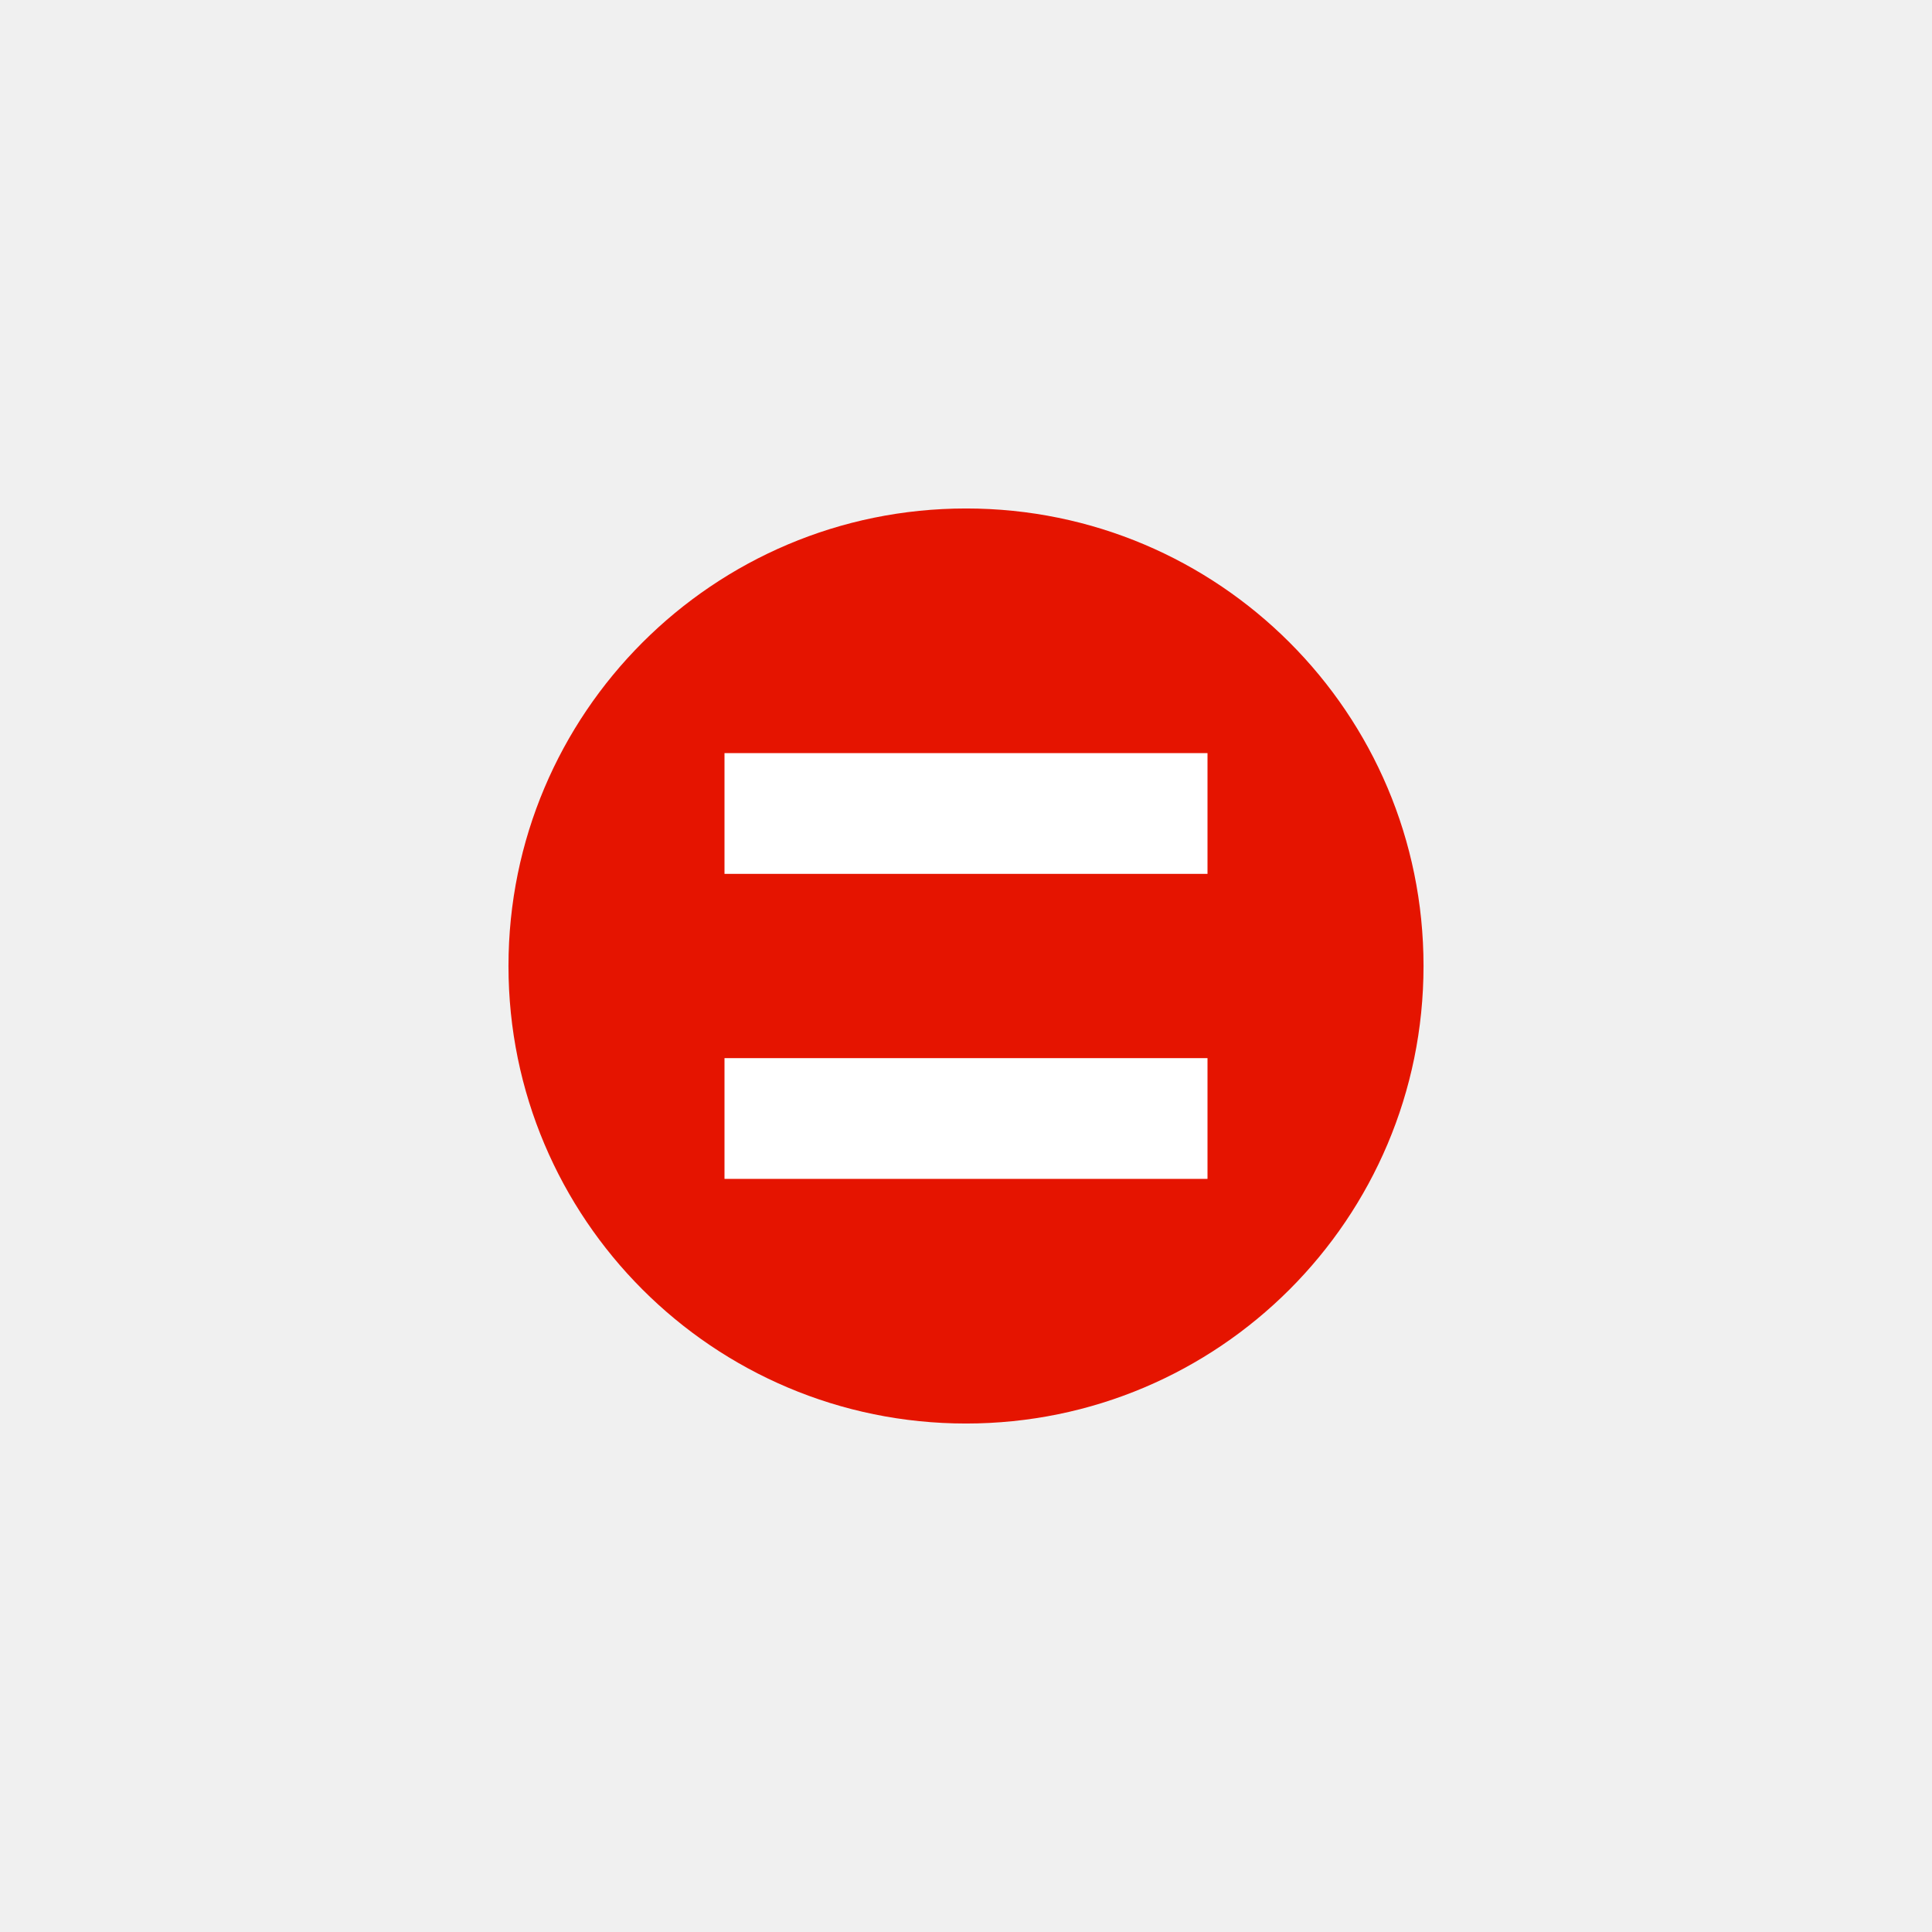
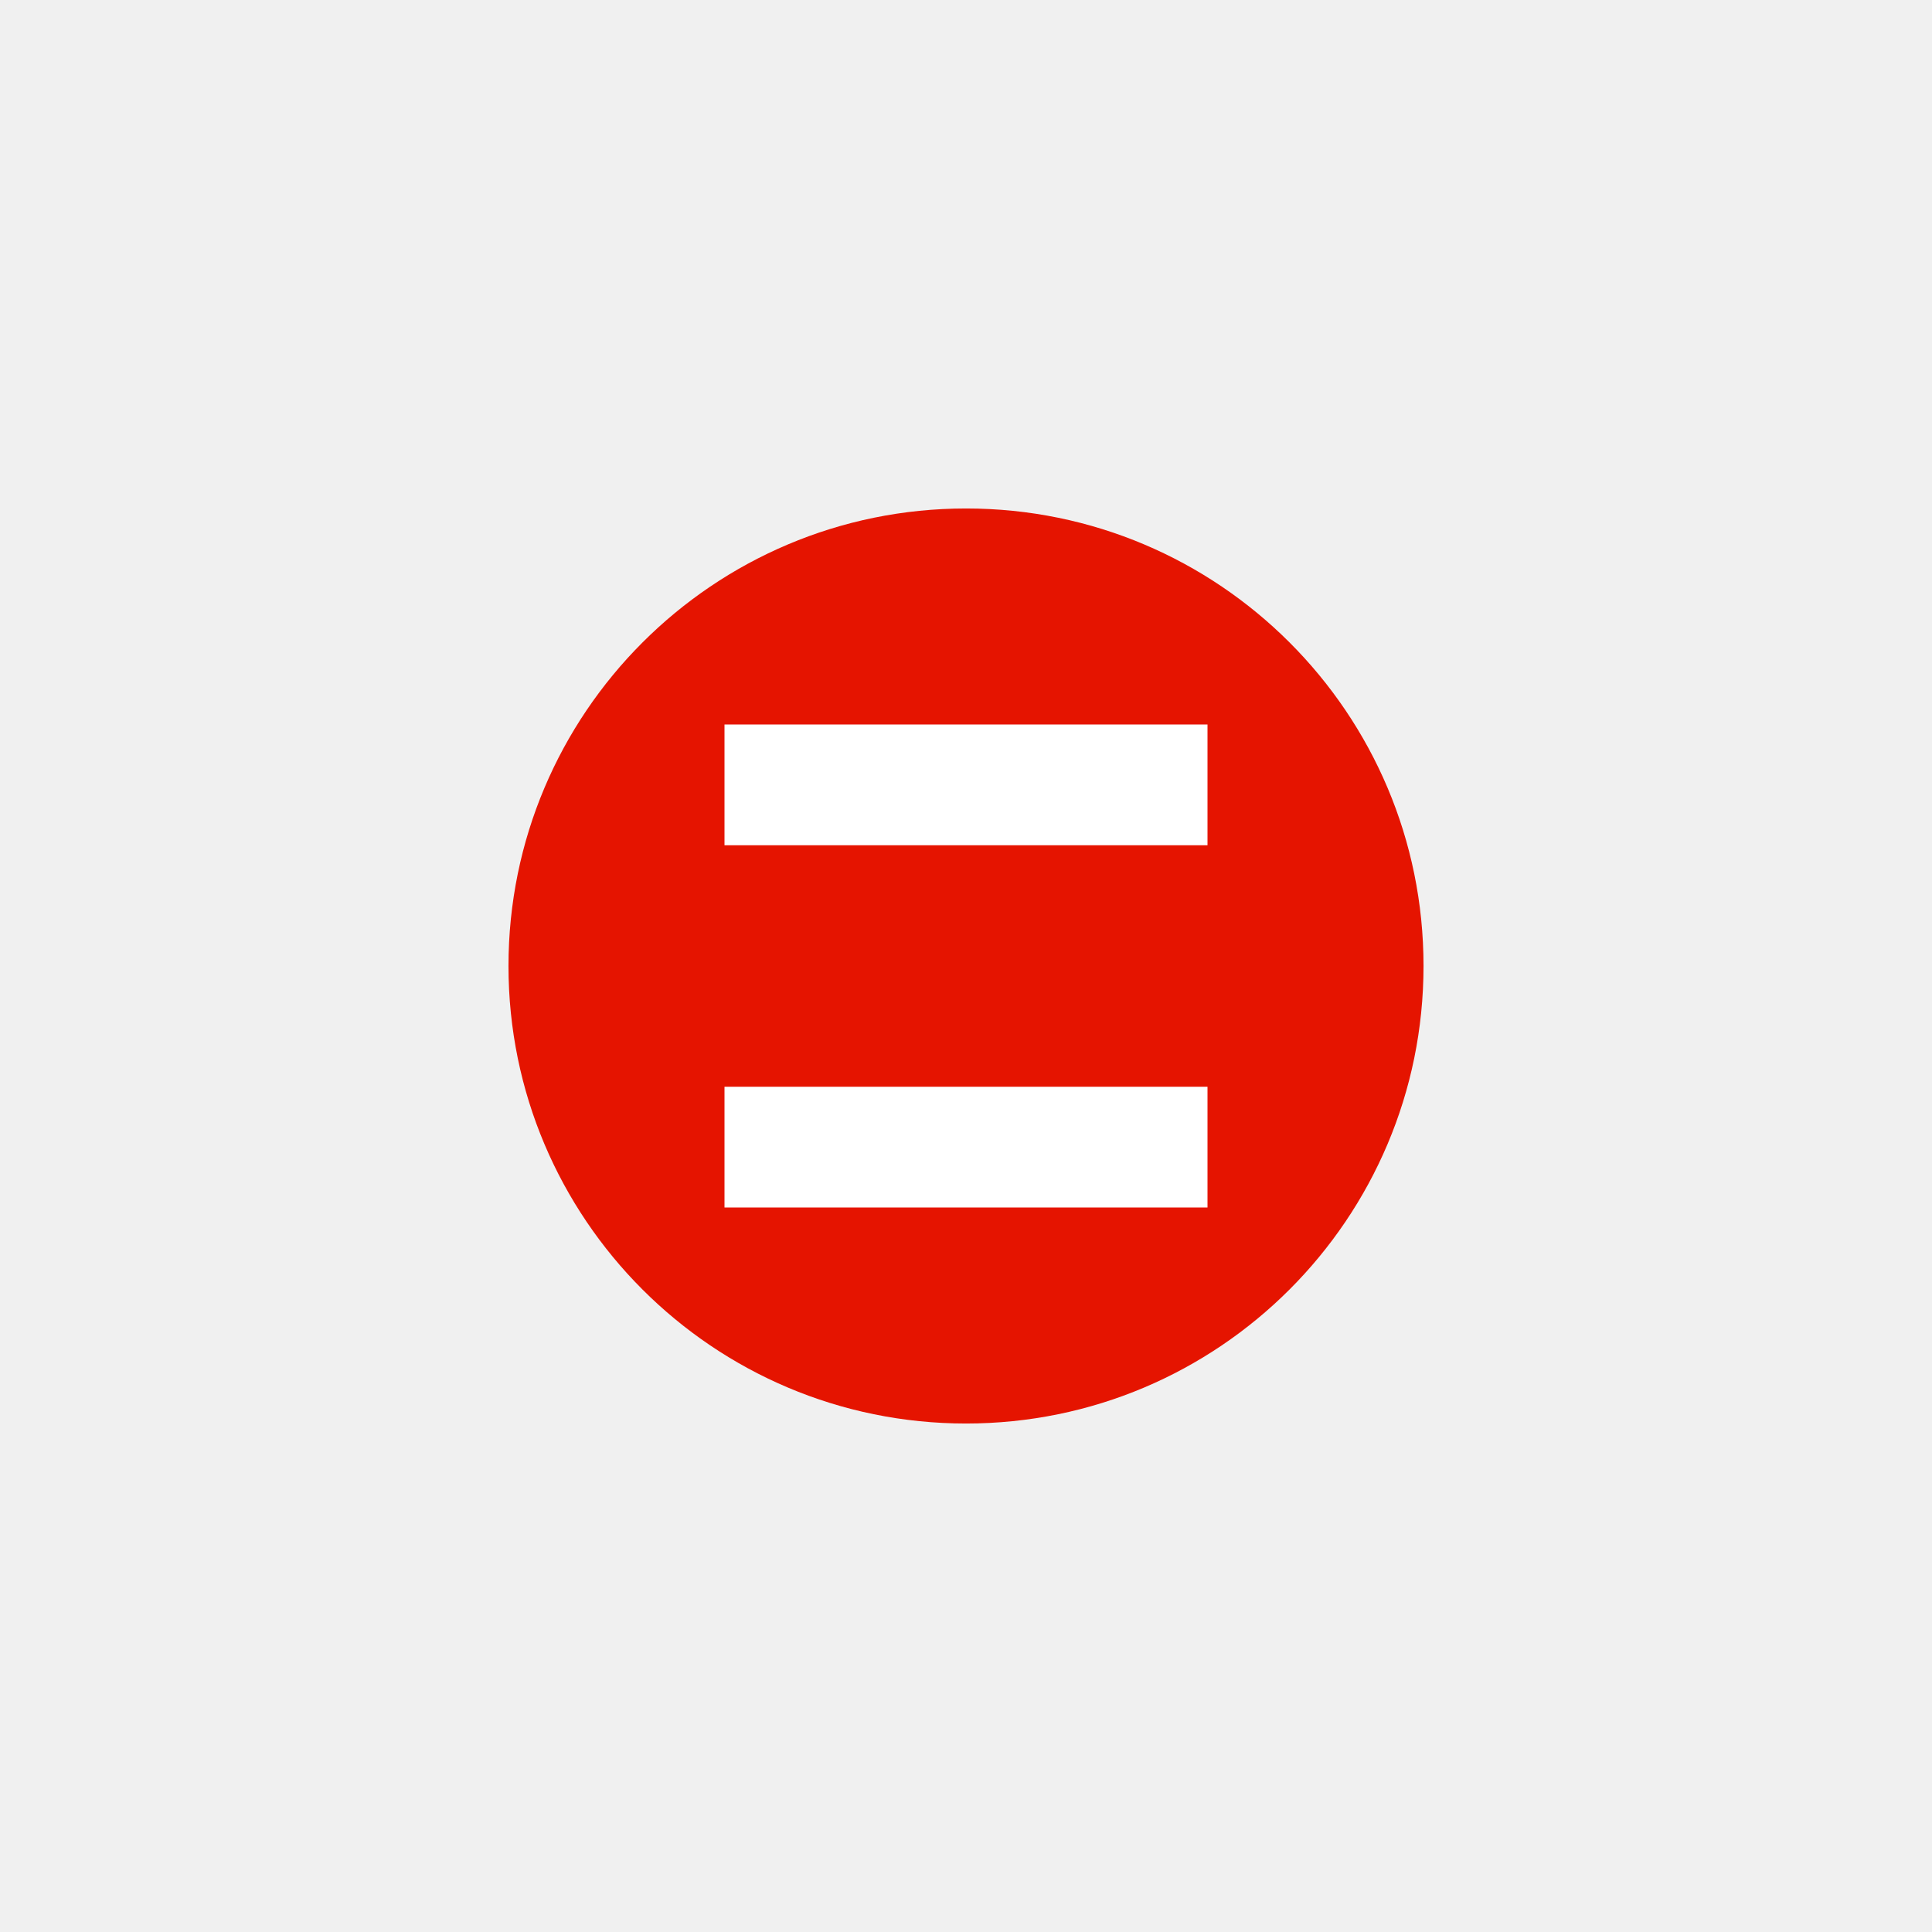
<svg xmlns="http://www.w3.org/2000/svg" viewBox="0 0 16 16">
  <defs>
    <style>.icon-canvas-transparent,.icon-vs-out{fill:#f6f6f6;}.icon-canvas-transparent{opacity:0;}.icon-vs-red{fill:#e51400;}.icon-white{fill:#fff;}</style>
  </defs>
  <g id="canvas">
    <path class="icon-canvas-transparent" d="M16,0V16H0V0Z" />
  </g>
  <g id="outline" style="display: none;">
    <path class="icon-vs-out" d="M12.632,8A4.632,4.632,0,1,1,8,3.368,4.638,4.638,0,0,1,12.632,8Z" />
  </g>
  <g id="iconBg">
    <path class="icon-vs-red" d="M11.789,8A3.789,3.789,0,1,1,8,4.211,3.788,3.788,0,0,1,11.789,8Z" />
-     <path class="icon-white" d="M6,8.763h4v1H6ZM6,6.237v1h4v-1Z" />
+     <path class="icon-white" d="M6,9h4v1H6ZM6,6V7h4V6Z" />
  </g>
</svg>
